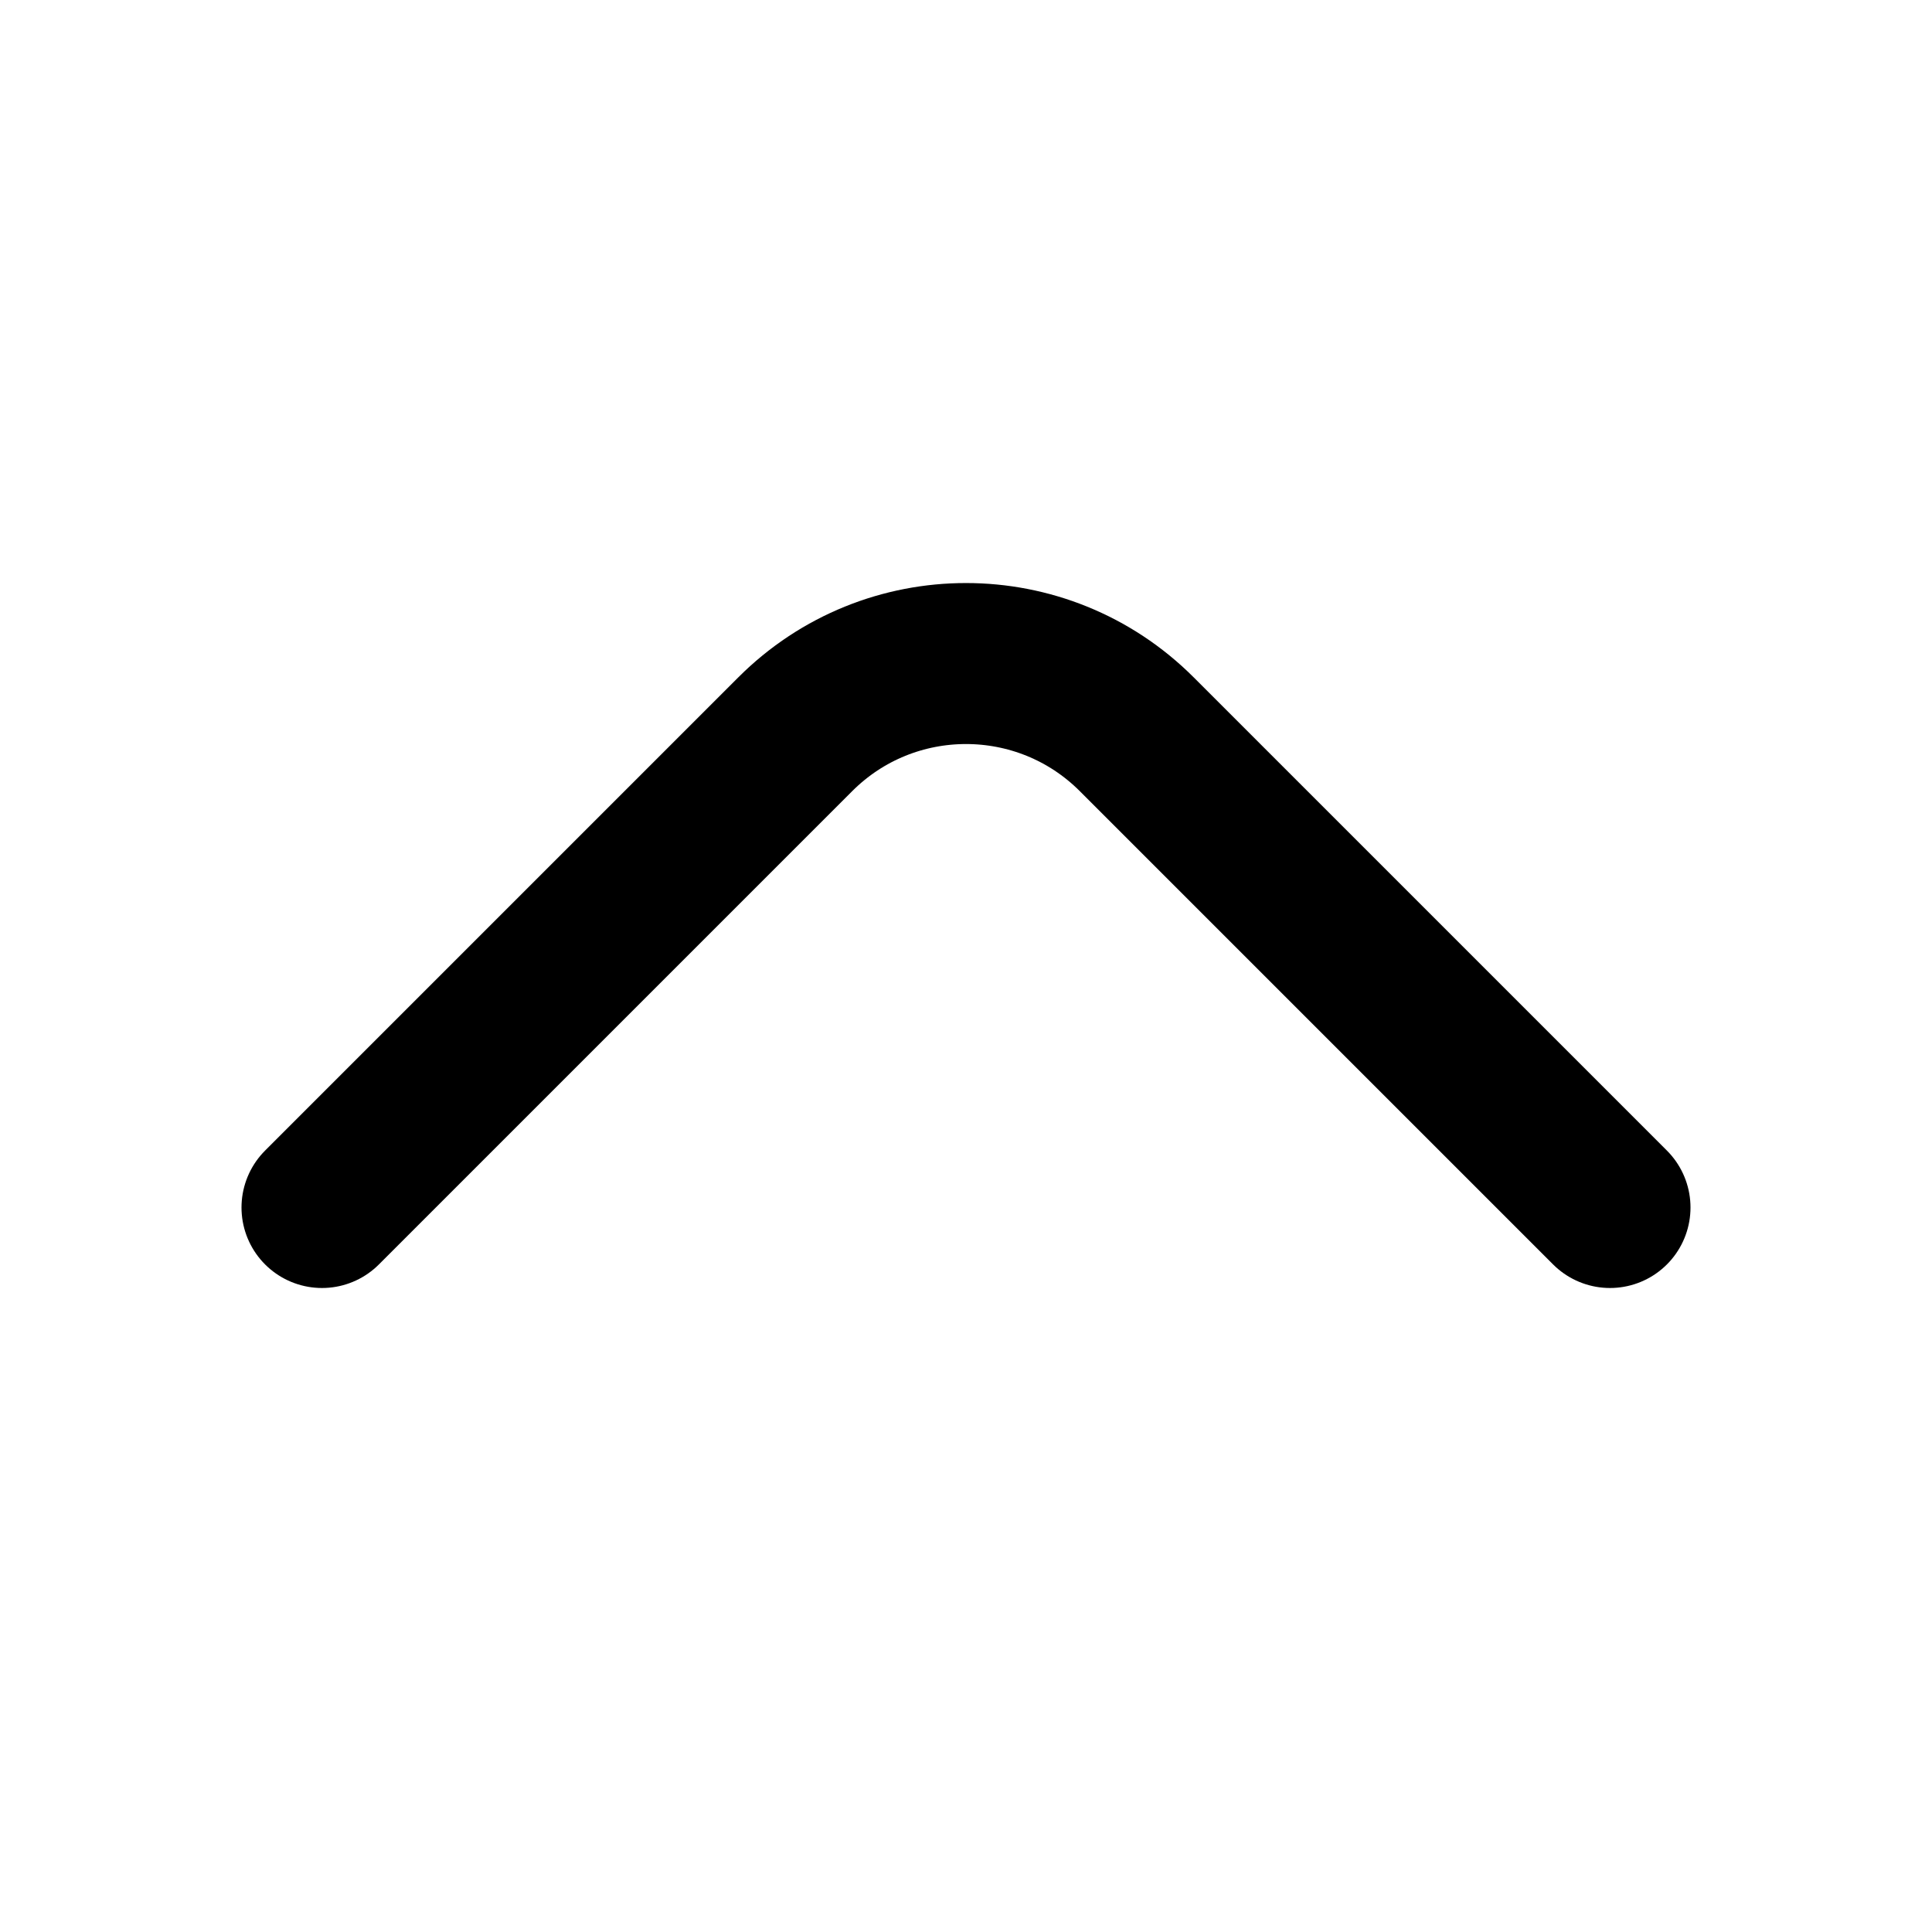
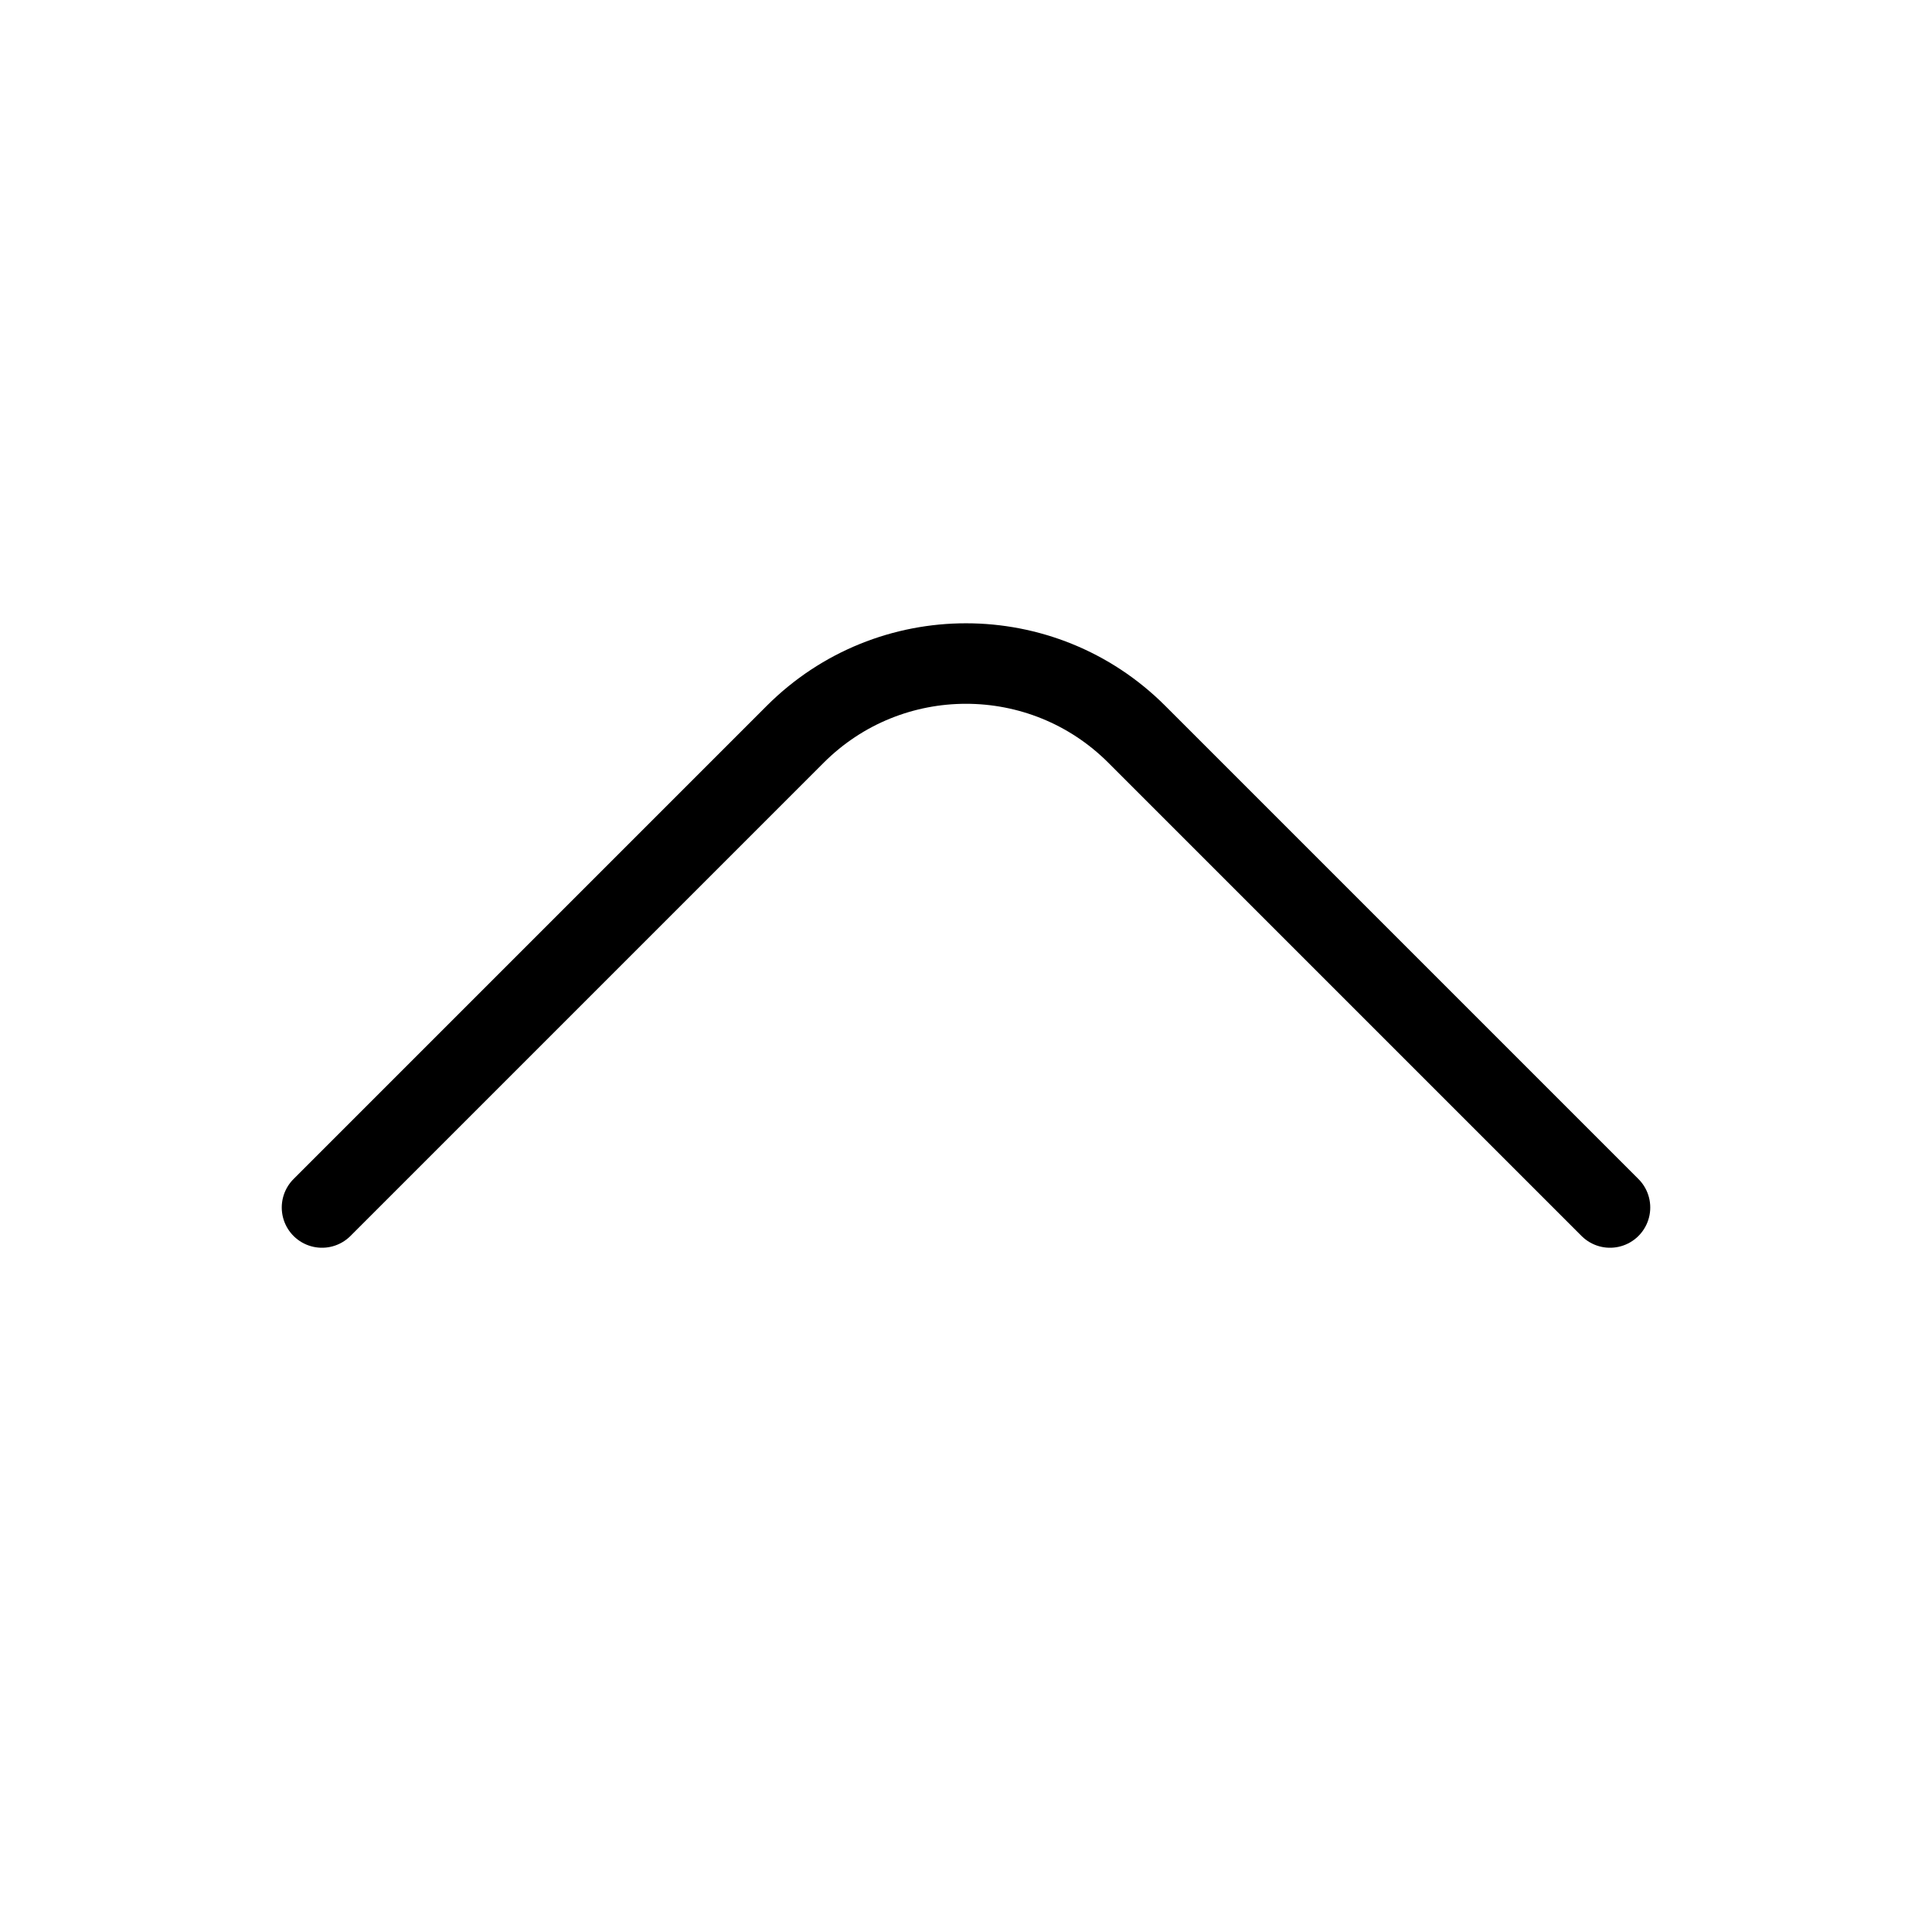
<svg xmlns="http://www.w3.org/2000/svg" width="24" height="24" viewBox="0 0 24 24" fill="none">
-   <path d="M4 15L9.879 9.121C11.05 7.95 12.95 7.95 14.121 9.121L20 15" stroke="black" stroke-width="2" stroke-linecap="round" stroke-linejoin="round" />
+   <path d="M4 15L9.879 9.121C11.05 7.95 12.95 7.95 14.121 9.121L20 15" stroke="black" stroke-linecap="round" stroke-linejoin="round" />
</svg>
